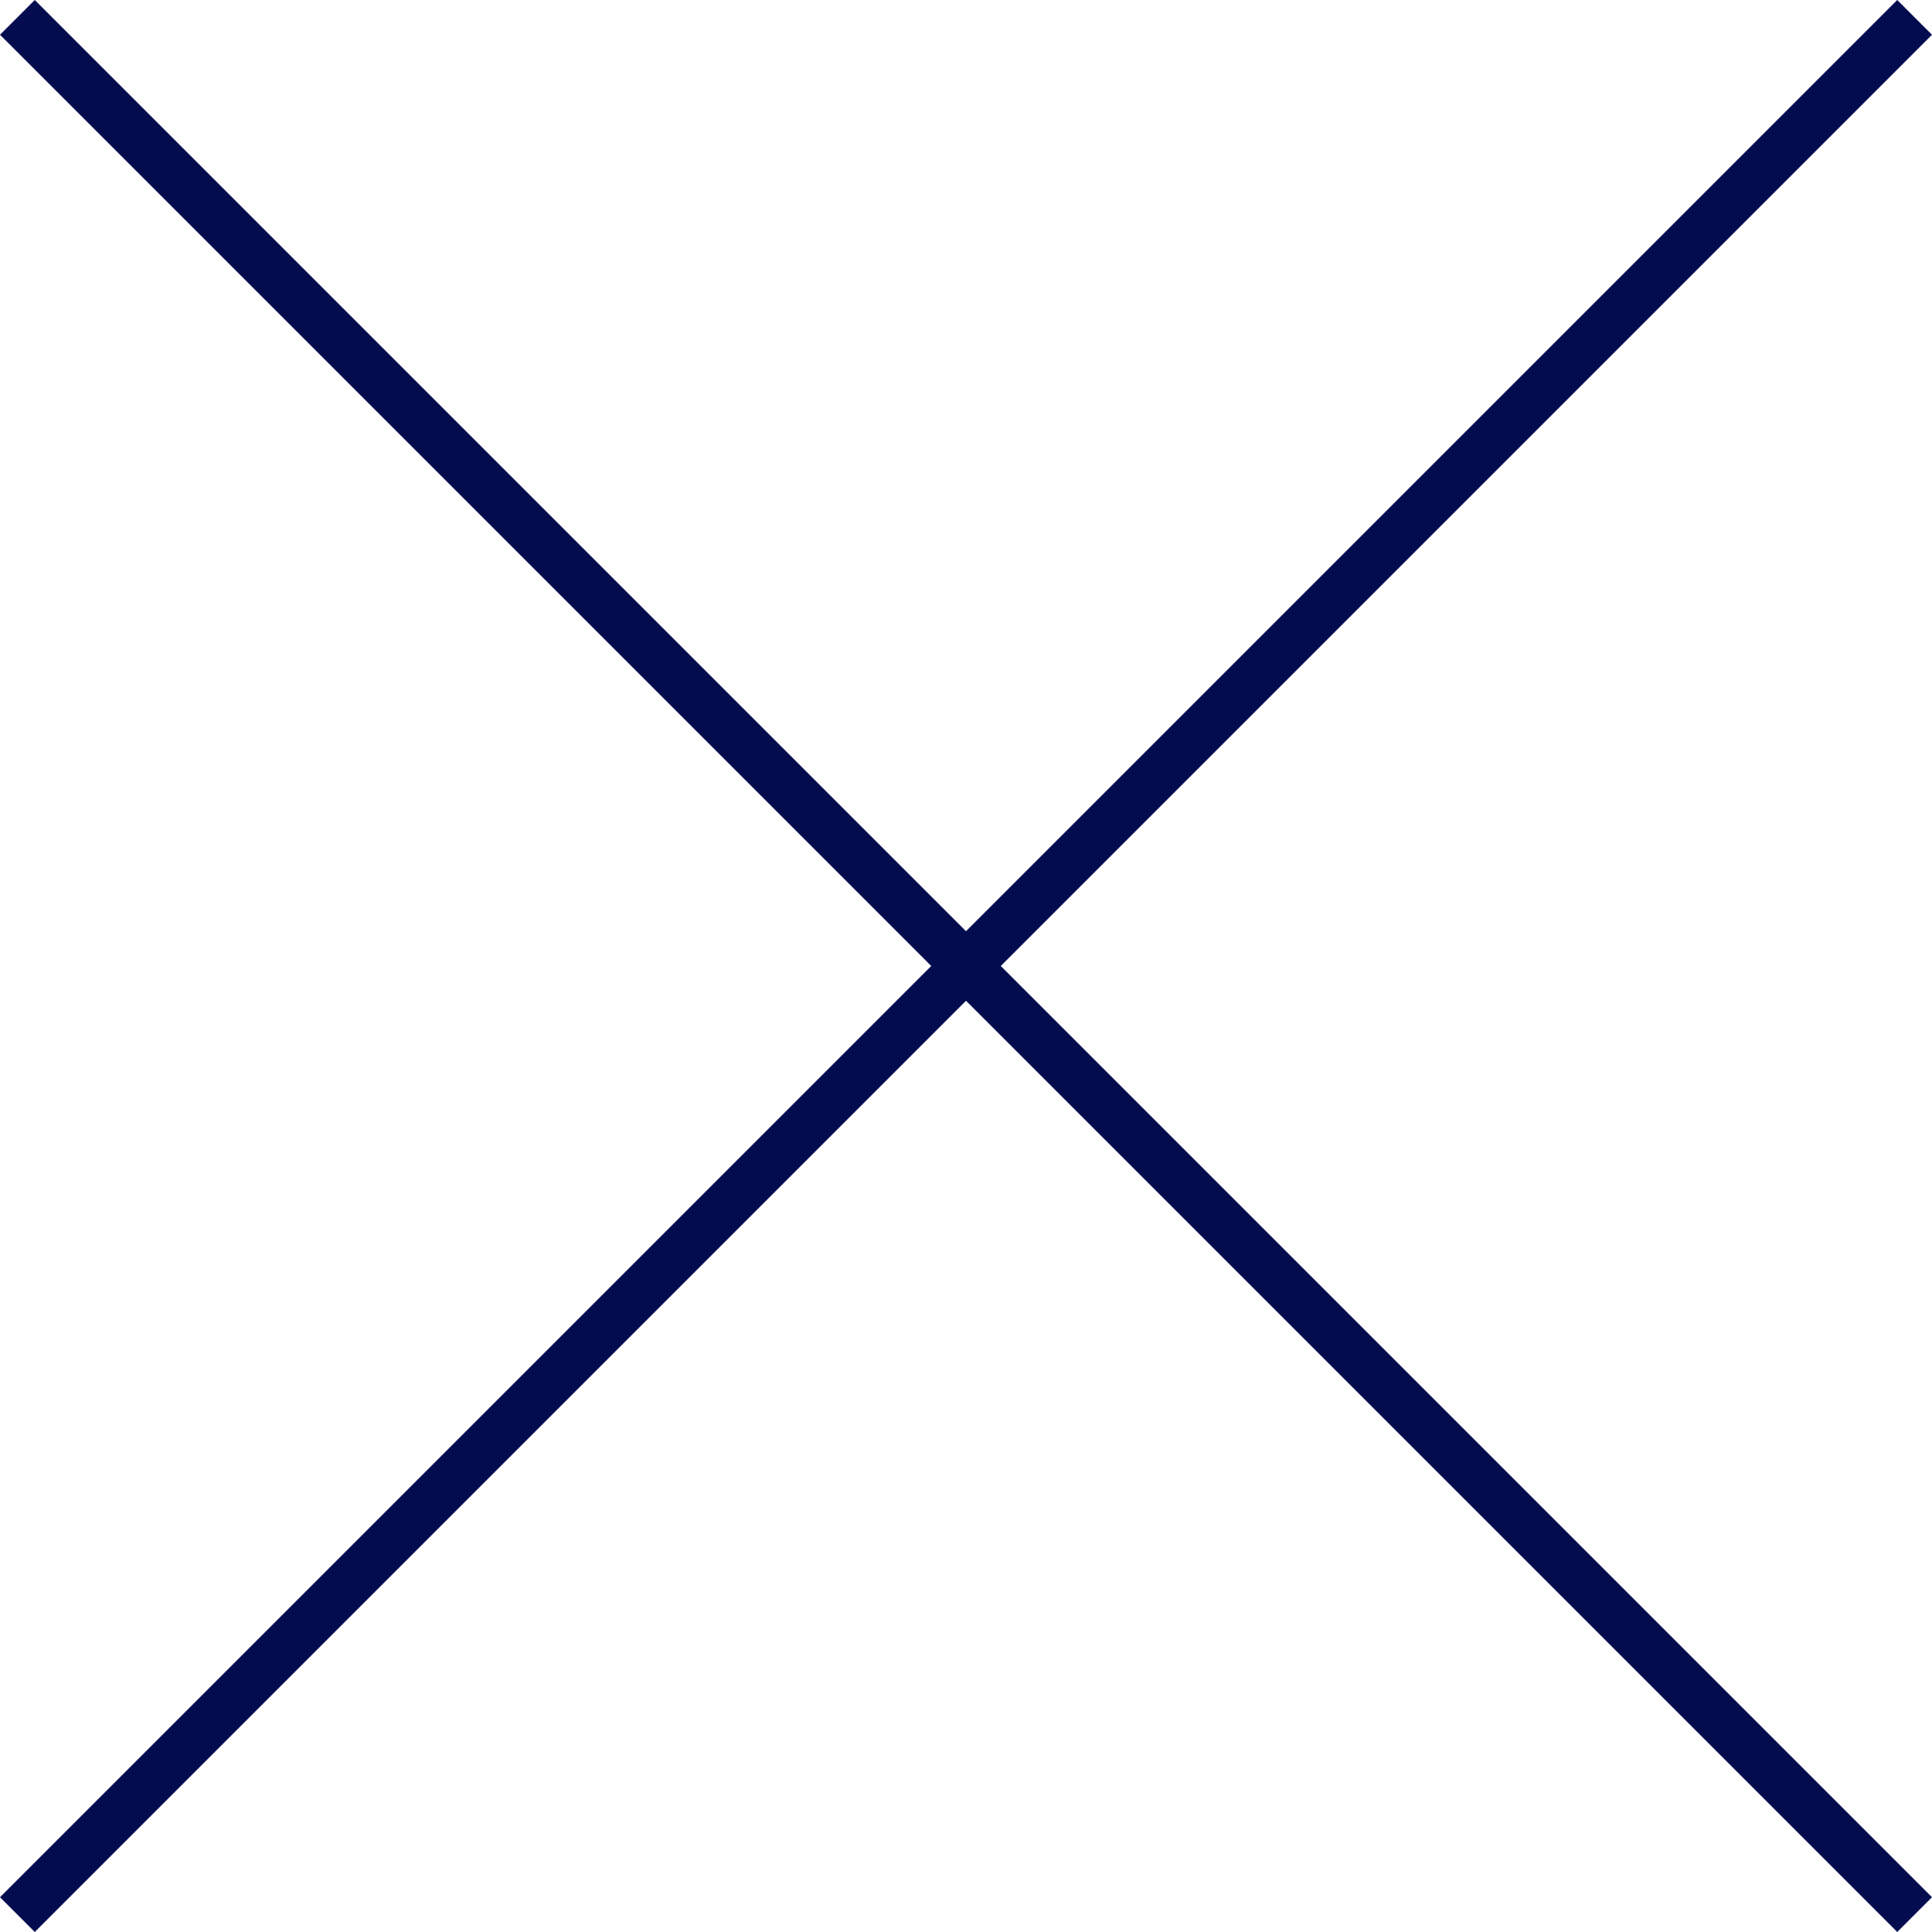
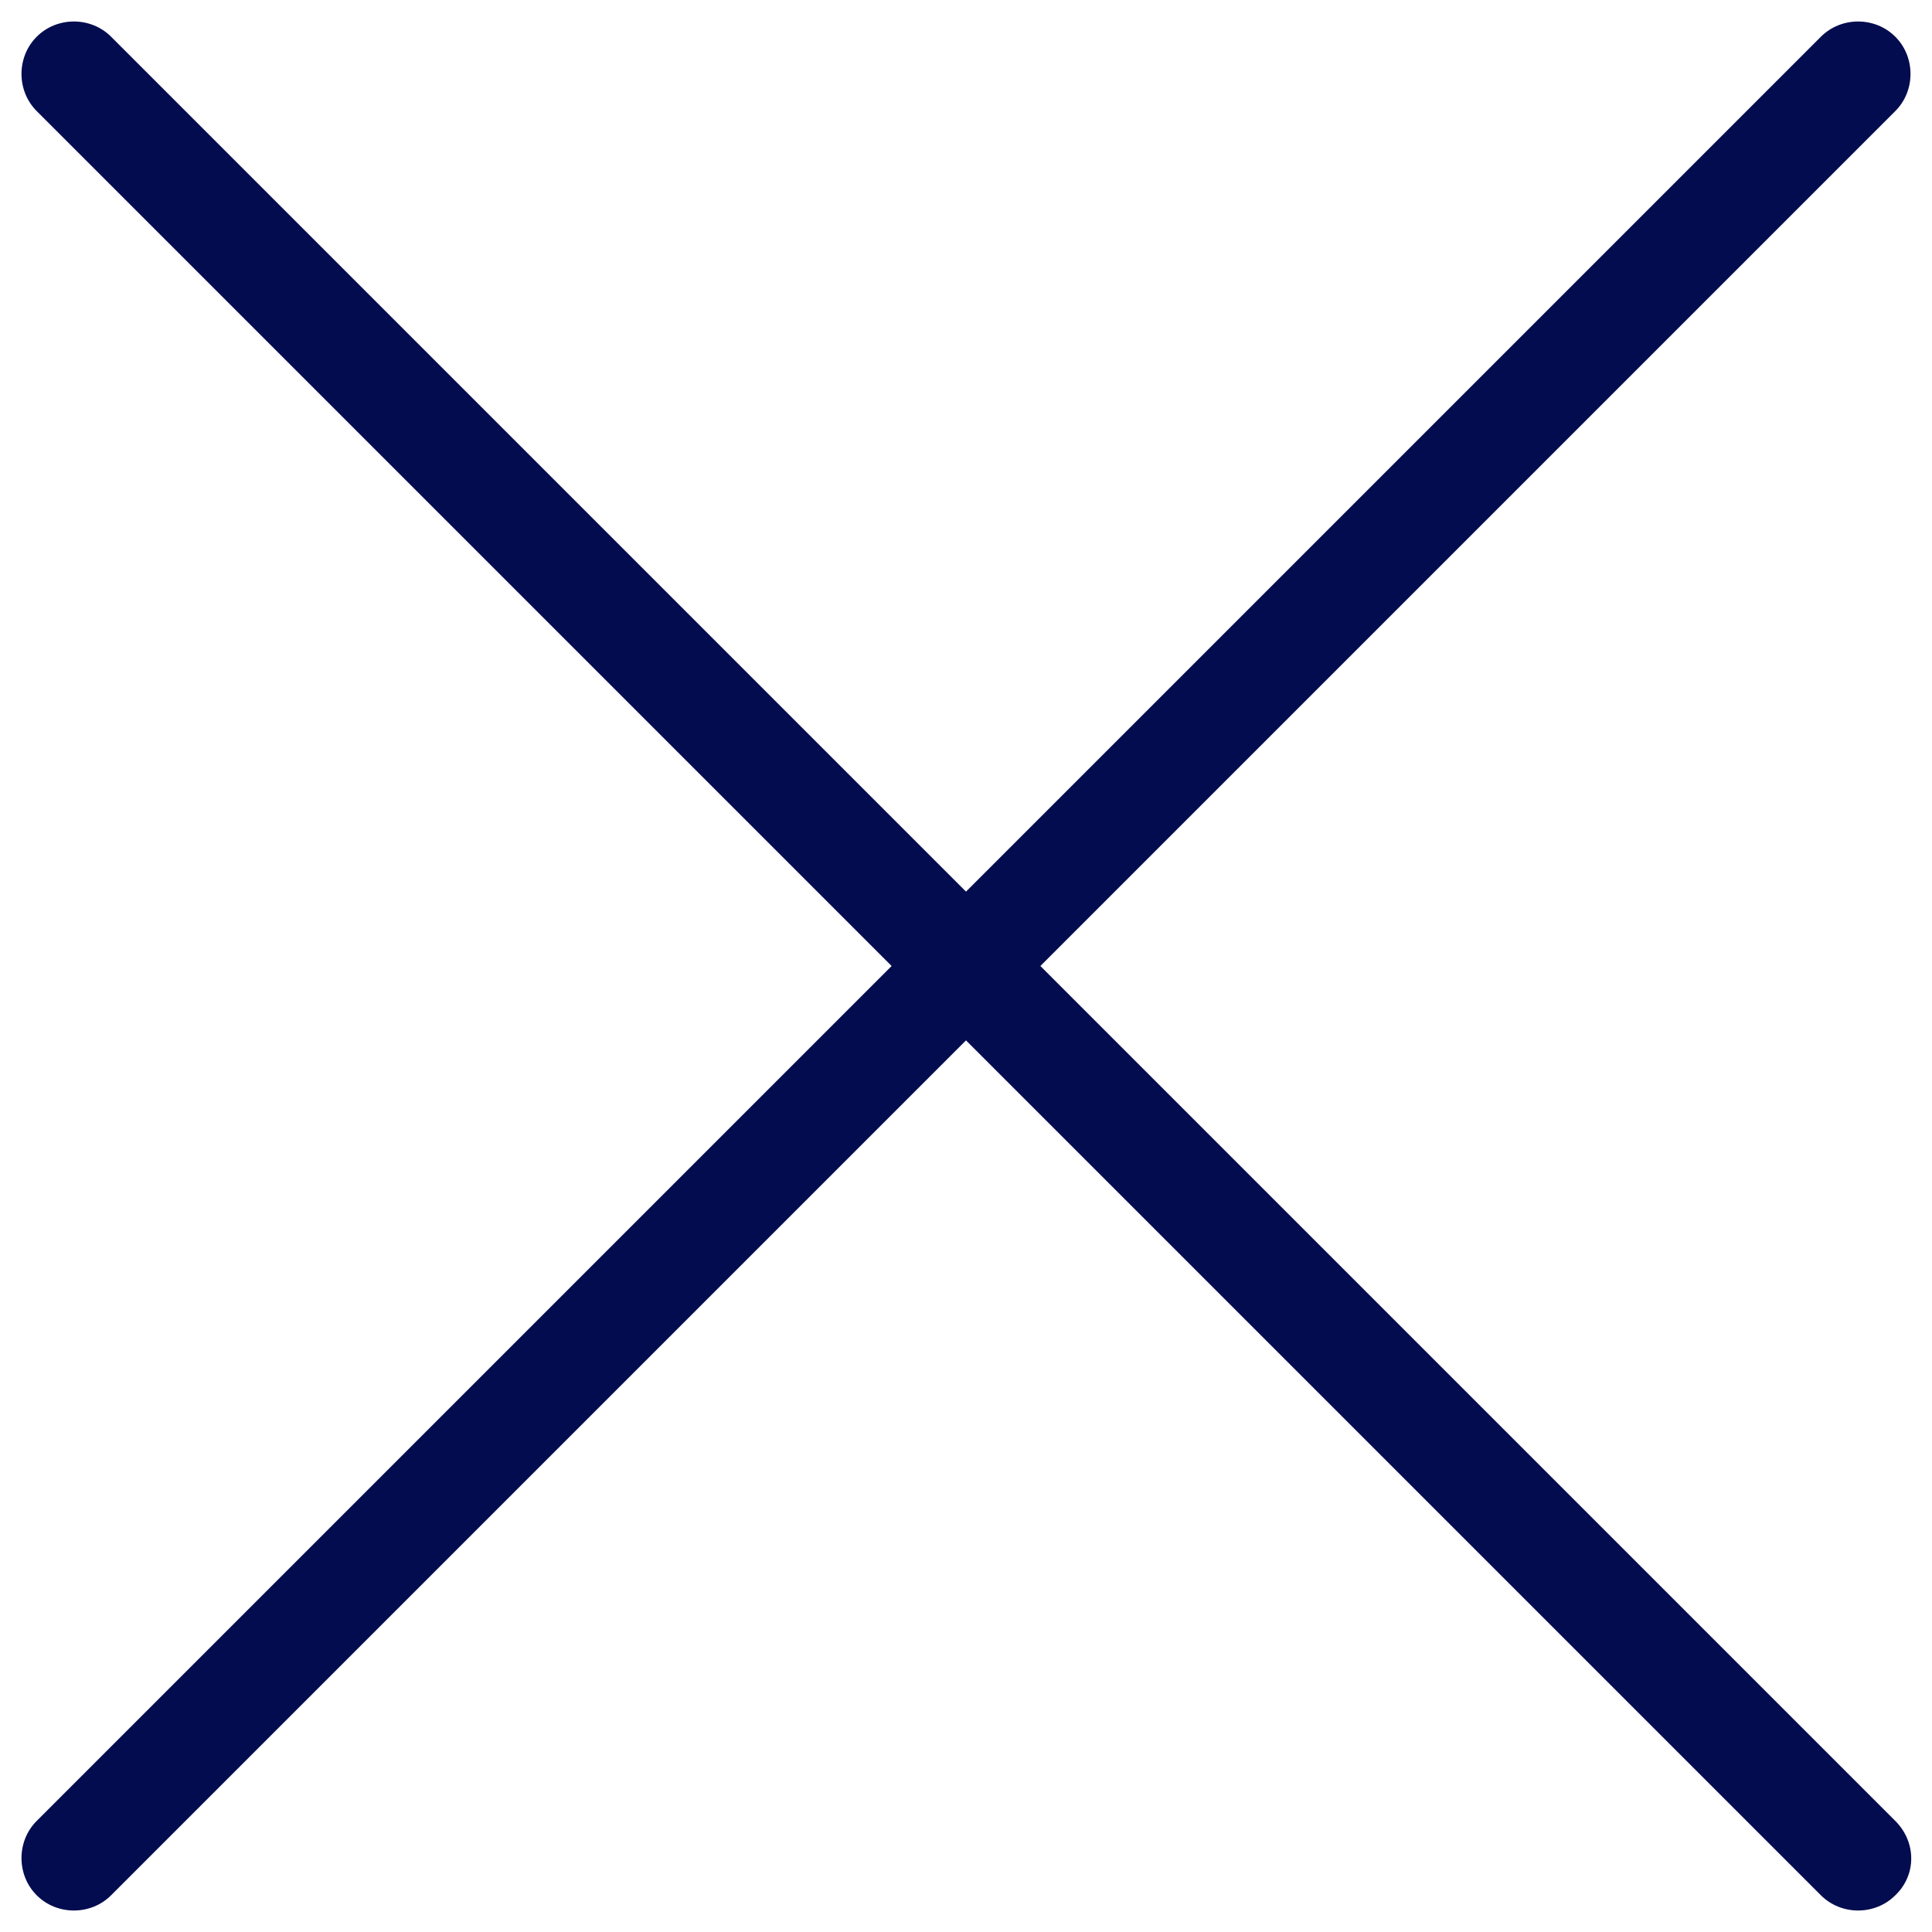
- <svg xmlns="http://www.w3.org/2000/svg" id="Calque_1" viewBox="0 0 200 200">
+ <svg xmlns="http://www.w3.org/2000/svg" id="Calque_1" viewBox="-539 301 200 200">
  <style>.st0{fill:#020c4f}</style>
-   <path class="st0" d="M200 3.6L196.4 0 100 96.4 3.6 0 0 3.6 96.4 100 0 196.4l3.6 3.6 96.4-96.4 96.4 96.4 3.6-3.6-96.4-96.4z" />
+   <path class="st0" d="M-342.8 489.5l-88.5-88.5 88.5-88.5c2.1-2.1 2.1-5.6 0-7.7-2.1-2.1-5.6-2.1-7.7 0l-88.5 88.5-88.5-88.5c-2.1-2.1-5.6-2.1-7.7 0-2.1 2.1-2.1 5.6 0 7.7l88.5 88.5-88.5 88.5c-2.1 2.1-2.1 5.6 0 7.7 2.1 2.1 5.6 2.1 7.7 0l88.5-88.5 88.5 88.5c2.1 2.1 5.6 2.1 7.7 0 2.2-2.1 2.2-5.5 0-7.7z" />
</svg>
